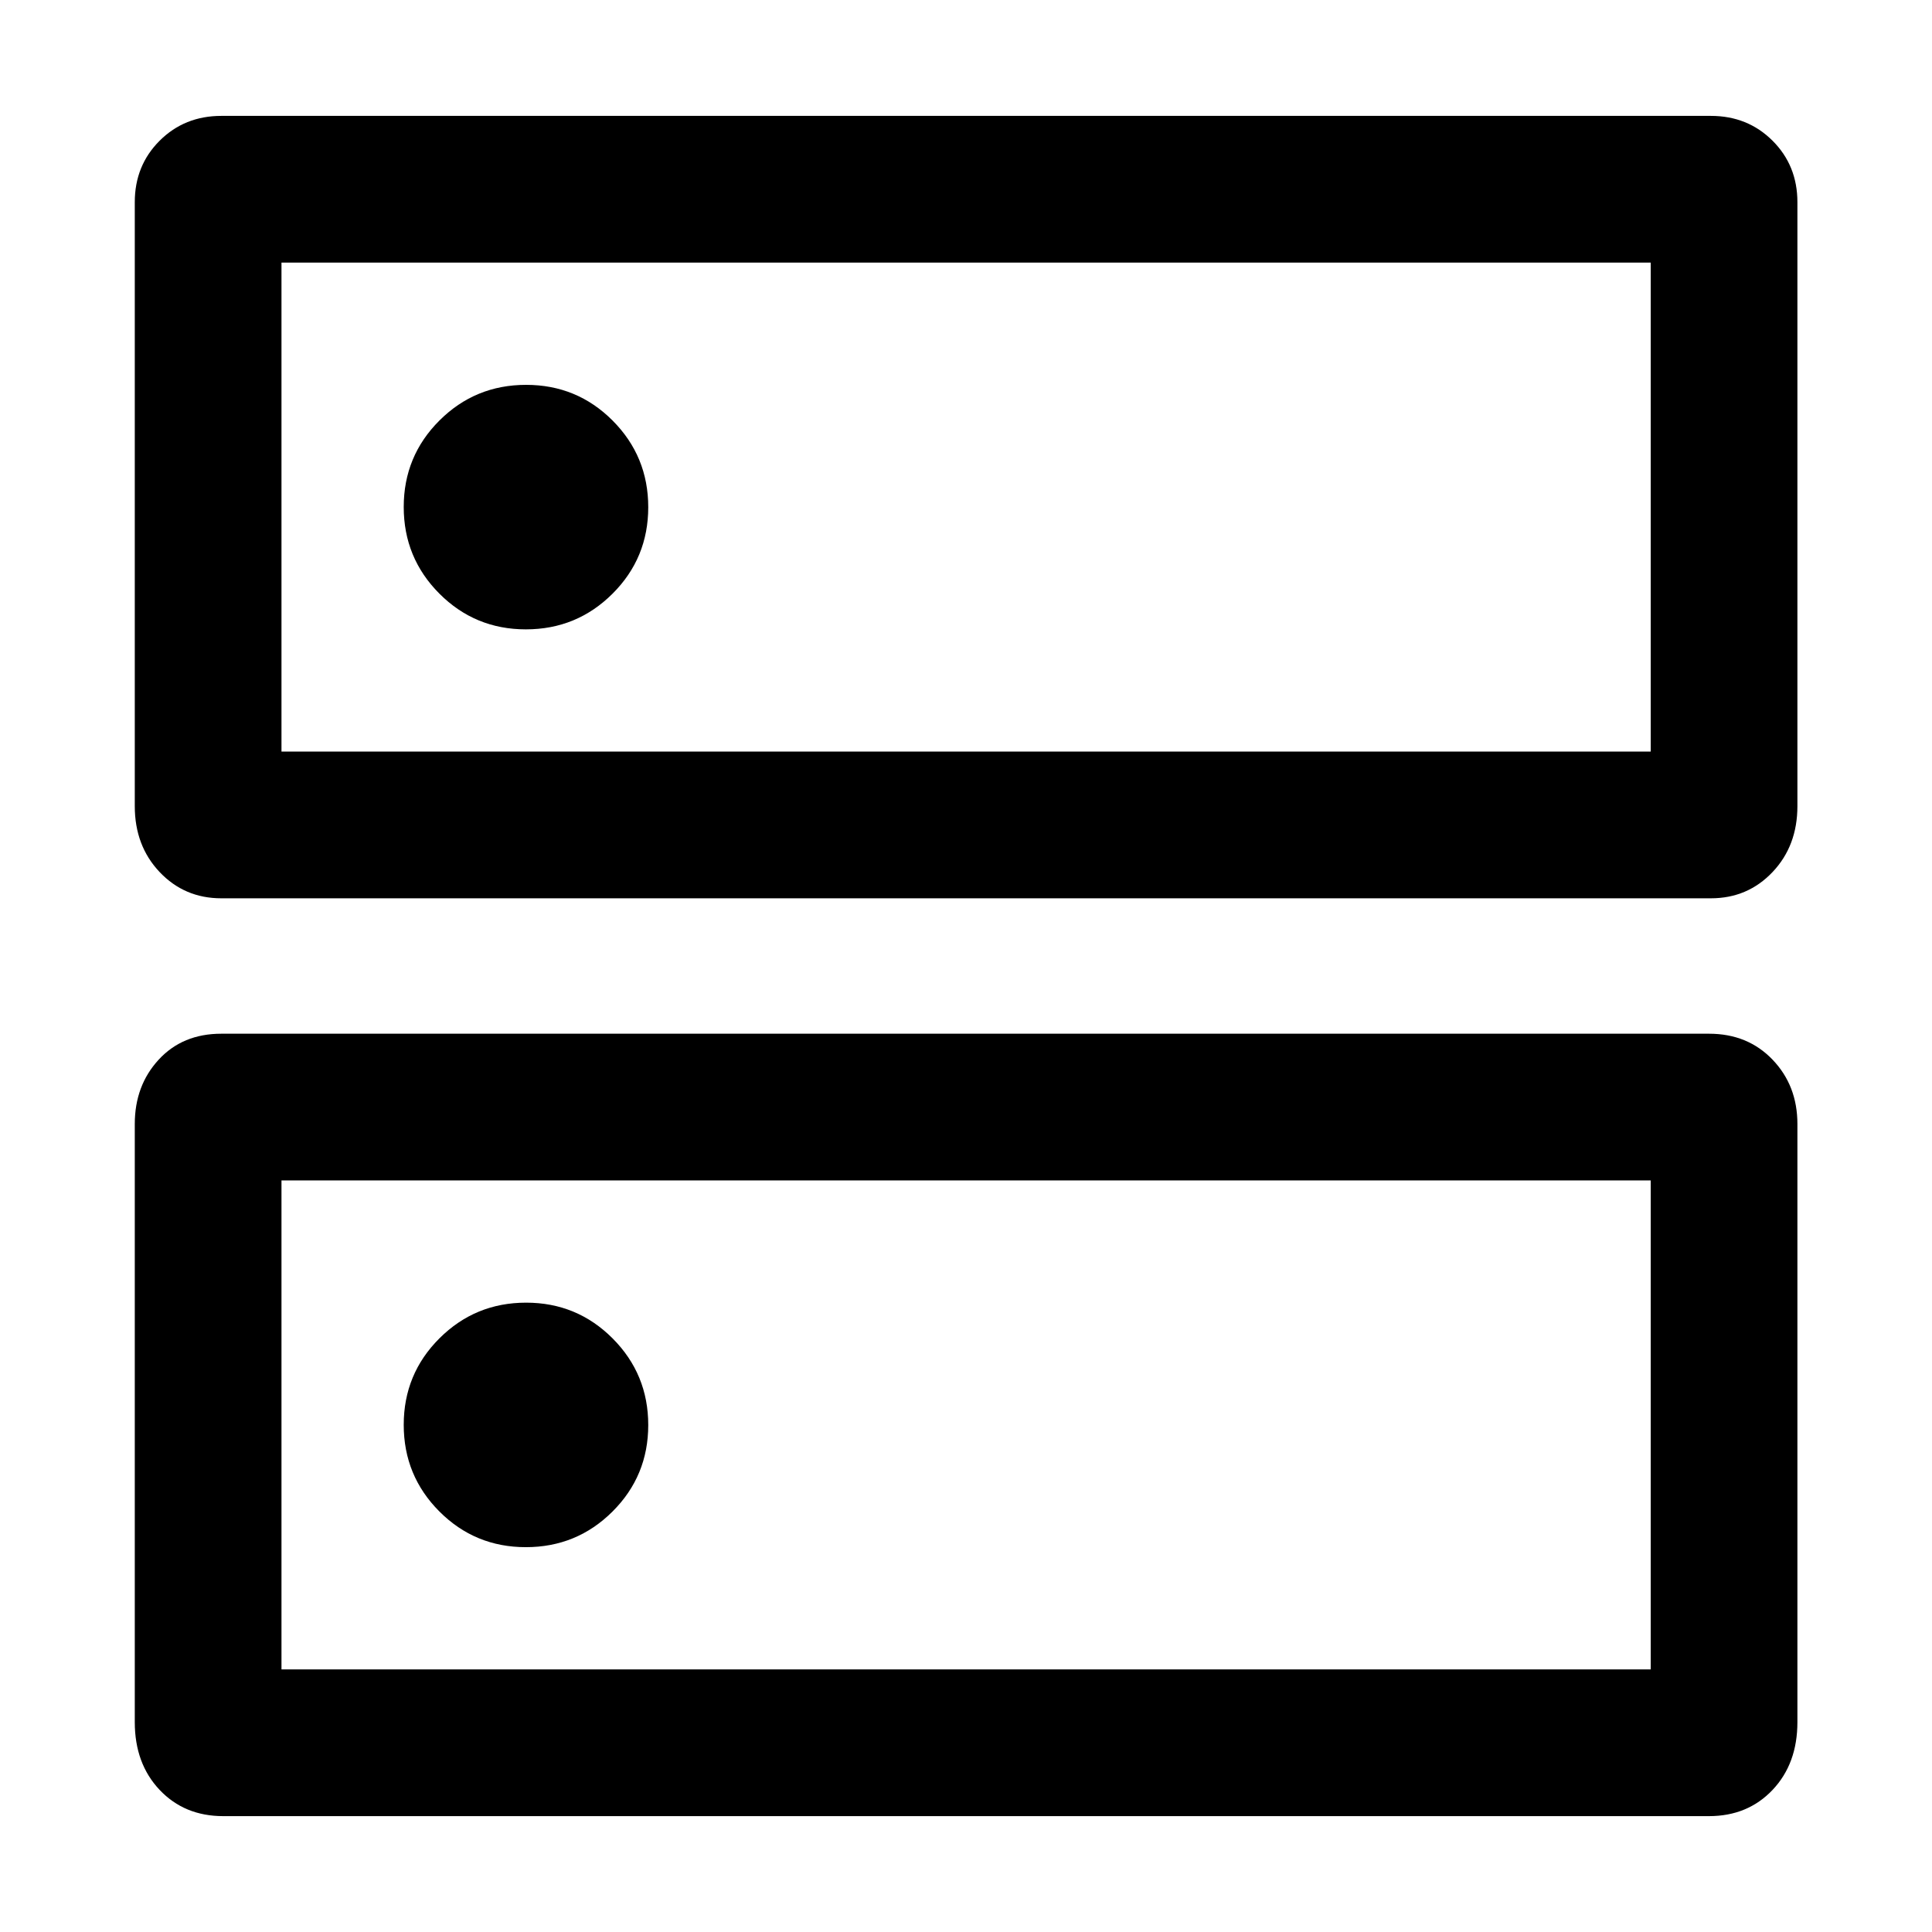
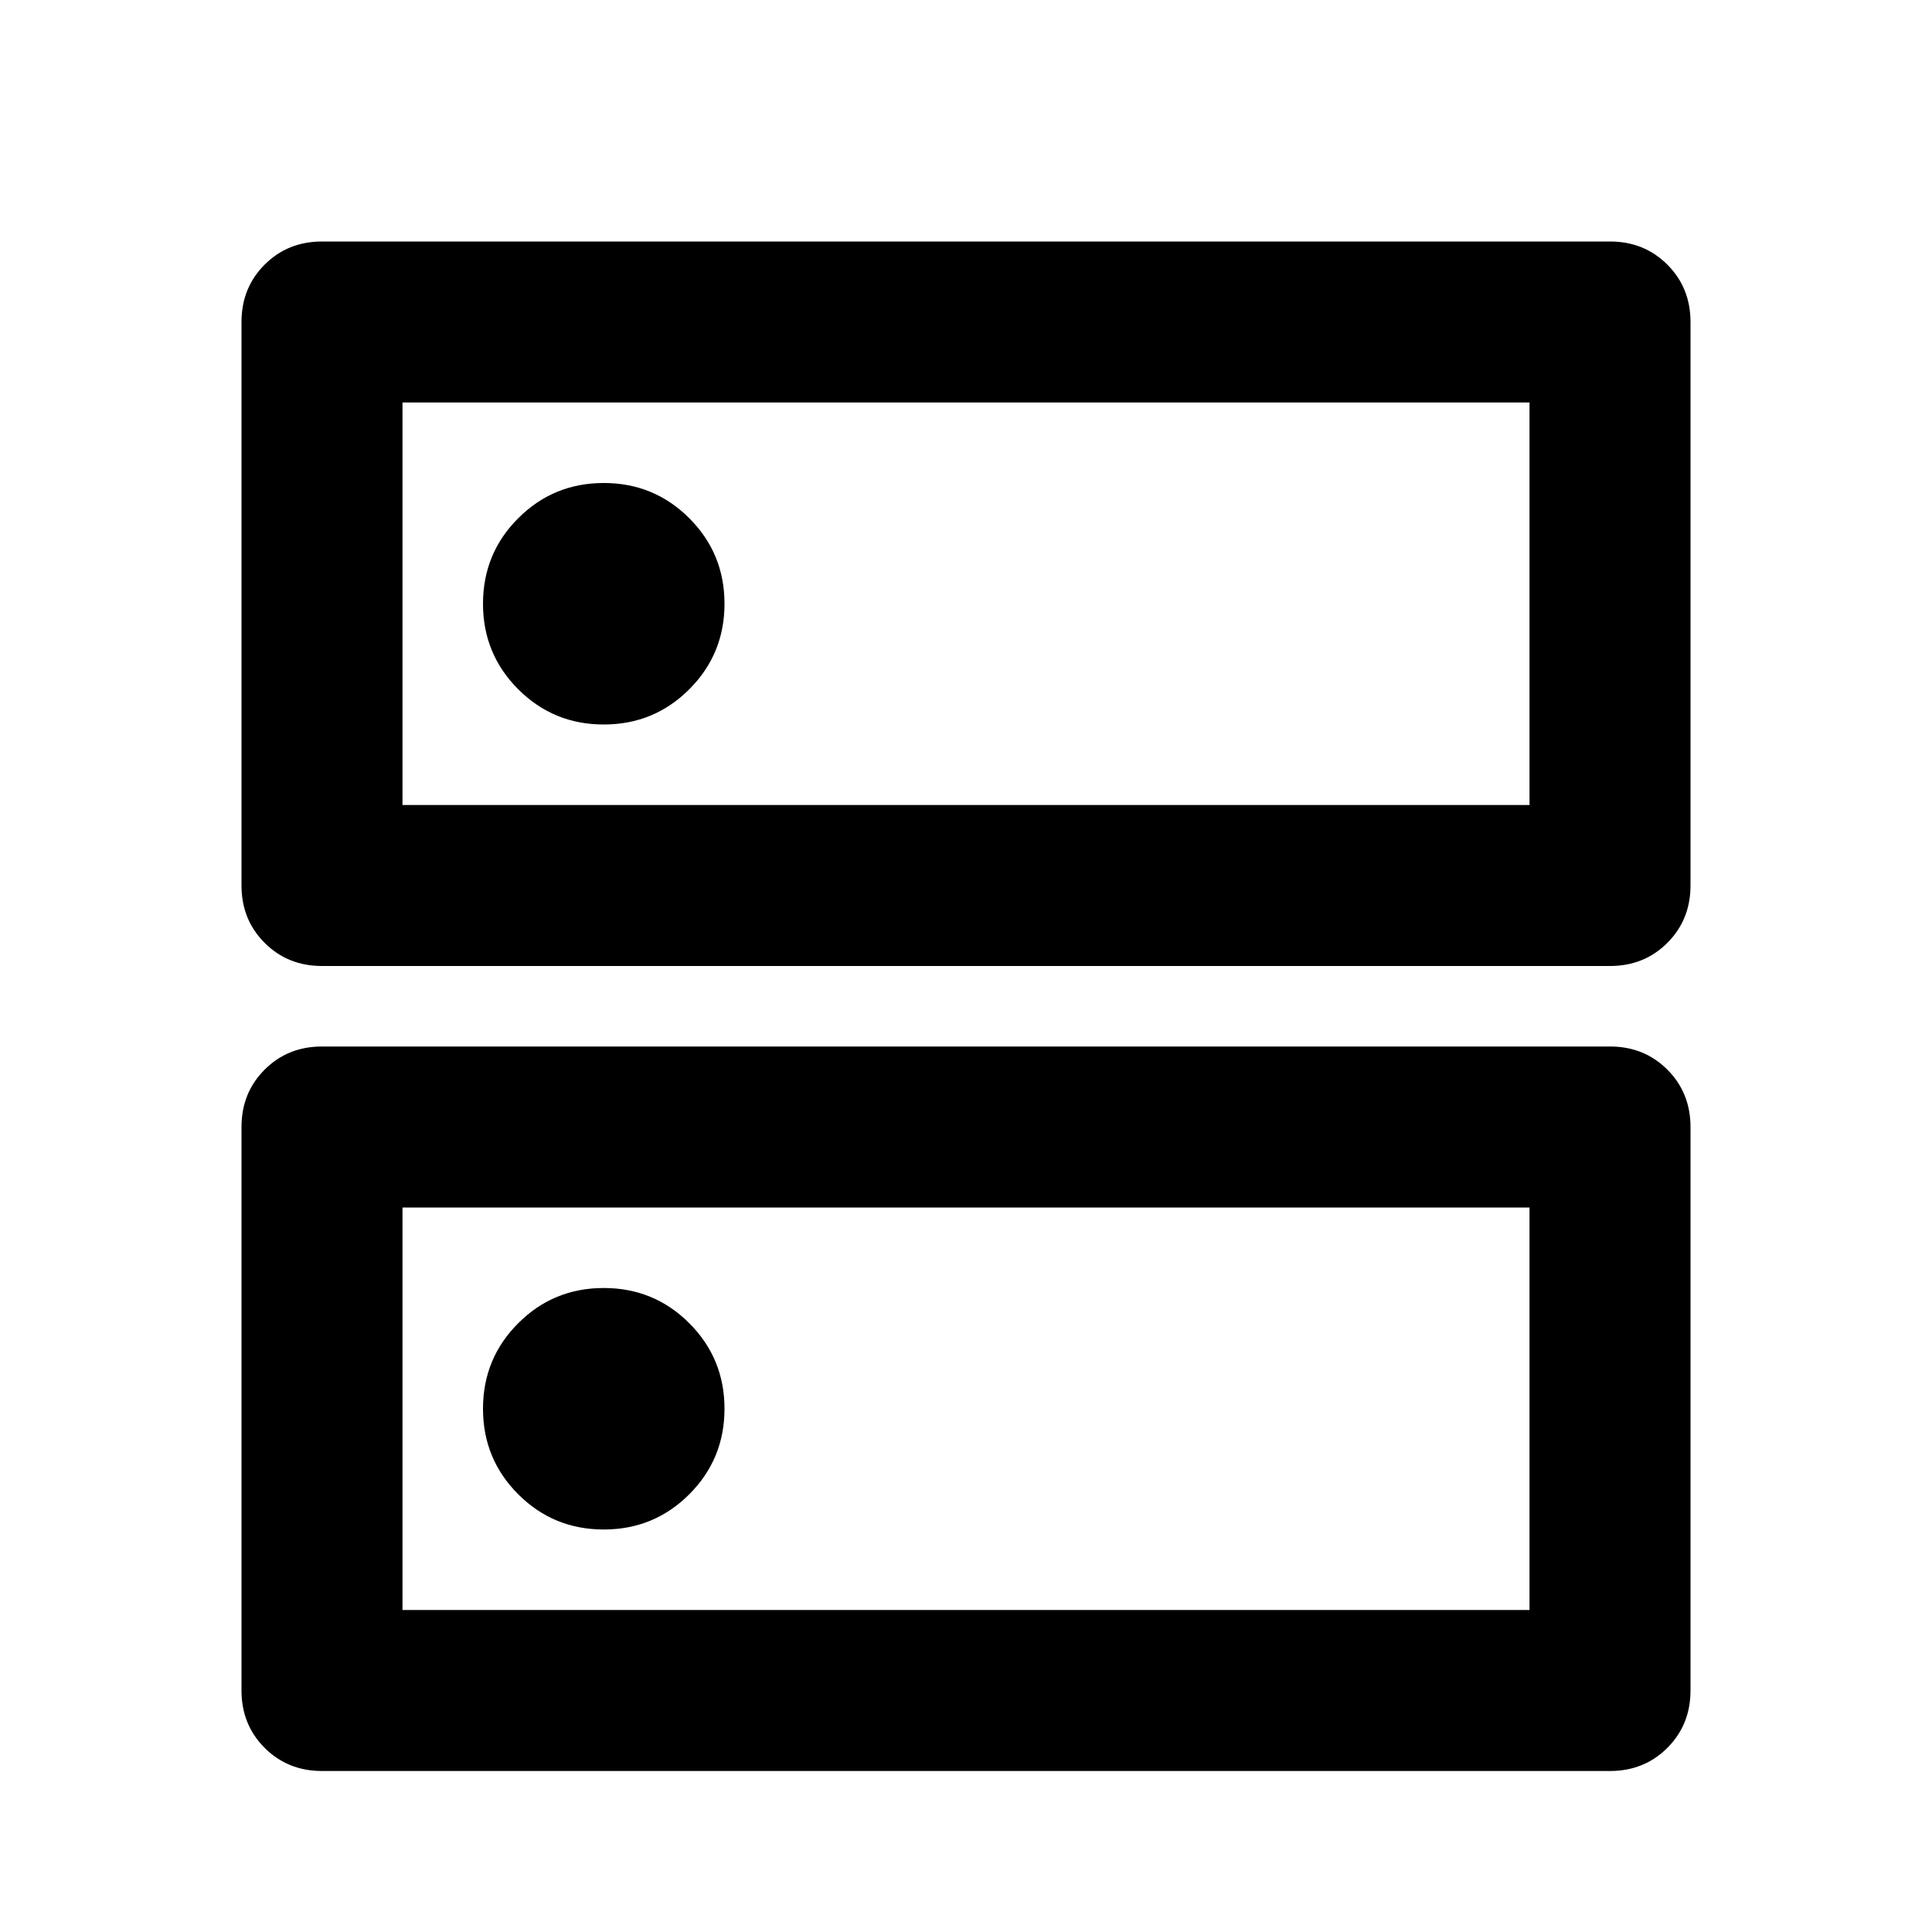
- <svg xmlns="http://www.w3.org/2000/svg" width="126" height="126" viewBox="11.14 13.77 103.71 103.71" fill="none">
-   <path d="M39.382 34.429C37.56 34.429 36.01 35.066 34.731 36.341C33.452 37.616 32.812 39.164 32.812 40.985C32.812 42.806 33.45 44.356 34.725 45.635C36 46.914 37.548 47.554 39.368 47.554C41.19 47.554 42.74 46.916 44.019 45.641C45.298 44.367 45.938 42.818 45.938 40.996C45.938 39.176 45.3 37.626 44.025 36.346C42.75 35.068 41.202 34.429 39.382 34.429ZM39.382 83.697C37.56 83.697 36.01 84.335 34.731 85.61C33.452 86.885 32.812 88.433 32.812 90.255C32.812 92.076 33.45 93.626 34.725 94.905C36 96.183 37.548 96.822 39.368 96.822C41.19 96.822 42.74 96.185 44.019 94.91C45.298 93.635 45.938 92.087 45.938 90.266C45.938 88.445 45.3 86.895 44.025 85.616C42.75 84.337 41.202 83.697 39.382 83.697ZM23.02 19.991H102.98C104.296 19.991 105.399 20.435 106.29 21.323C107.18 22.211 107.625 23.311 107.625 24.623V57.043C107.625 58.464 107.18 59.644 106.29 60.583C105.399 61.522 104.296 61.991 102.98 61.991H23.02C21.704 61.991 20.601 61.522 19.71 60.583C18.82 59.644 18.375 58.464 18.375 57.043V24.623C18.375 23.311 18.82 22.211 19.71 21.323C20.601 20.435 21.704 19.991 23.02 19.991ZM26.25 27.866V54.116H99.75V27.866H26.25ZM23.02 69.26H102.879C104.266 69.26 105.403 69.725 106.292 70.654C107.181 71.582 107.625 72.733 107.625 74.107V106.212C107.625 107.699 107.181 108.913 106.292 109.852C105.403 110.79 104.266 111.26 102.879 111.26H23.121C21.734 111.26 20.597 110.79 19.709 109.852C18.82 108.913 18.375 107.699 18.375 106.212V74.107C18.375 72.733 18.802 71.582 19.657 70.654C20.512 69.725 21.633 69.26 23.02 69.26ZM26.25 77.135V103.385H99.75V77.135H26.25Z" fill="black" />
+ <svg xmlns="http://www.w3.org/2000/svg" width="126" height="126" viewBox="0 0 126 126" fill="none">
+   <mask id="mask0_556_59" style="mask-type:alpha" maskUnits="userSpaceOnUse" x="0" y="0" width="126" height="126">
+     <rect width="126" height="126" fill="#D9D9D9" />
+   </mask>
+   <g mask="url(#mask0_556_59)">
+     <path d="M39.375 31.5C37.188 31.5 35.328 32.266 33.797 33.797C32.266 35.328 31.5 37.188 31.5 39.375C31.5 41.562 32.266 43.422 33.797 44.953C35.328 46.484 37.188 47.25 39.375 47.25C41.562 47.25 43.422 46.484 44.953 44.953C46.484 43.422 47.25 41.562 47.25 39.375C47.25 37.188 46.484 35.328 44.953 33.797C43.422 32.266 41.562 31.5 39.375 31.5ZM39.375 84C37.188 84 35.328 84.766 33.797 86.297C32.266 87.828 31.5 89.688 31.5 91.875C31.5 94.062 32.266 95.922 33.797 97.453C35.328 98.984 37.188 99.75 39.375 99.75C41.562 99.75 43.422 98.984 44.953 97.453C46.484 95.922 47.25 94.062 47.25 91.875C47.25 89.688 46.484 87.828 44.953 86.297C43.422 84.766 41.562 84 39.375 84ZM21 15.75H105C106.488 15.75 107.734 16.253 108.741 17.259C109.747 18.266 110.25 19.512 110.25 21V57.75C110.25 59.237 109.747 60.484 108.741 61.491C107.734 62.497 106.488 63 105 63H21C19.512 63 18.266 62.497 17.259 61.491C16.253 60.484 15.75 59.237 15.75 57.75V21C15.75 19.512 16.253 18.266 17.259 17.259C18.266 16.253 19.512 15.75 21 15.75ZM26.25 26.25V52.5H99.75V26.25H26.25ZM21 68.25H105C106.488 68.25 107.734 68.753 108.741 69.759C109.747 70.766 110.25 72.013 110.25 73.5V110.25C110.25 111.738 109.747 112.984 108.741 113.991C107.734 114.997 106.488 115.5 105 115.5H21C19.512 115.5 18.266 114.997 17.259 113.991C16.253 112.984 15.75 111.738 15.75 110.25V73.5C15.75 72.013 16.253 70.766 17.259 69.759C18.266 68.753 19.512 68.25 21 68.25ZM26.25 78.75V105H99.75V78.75H26.25Z" fill="black" />
+   </g>
</svg>
